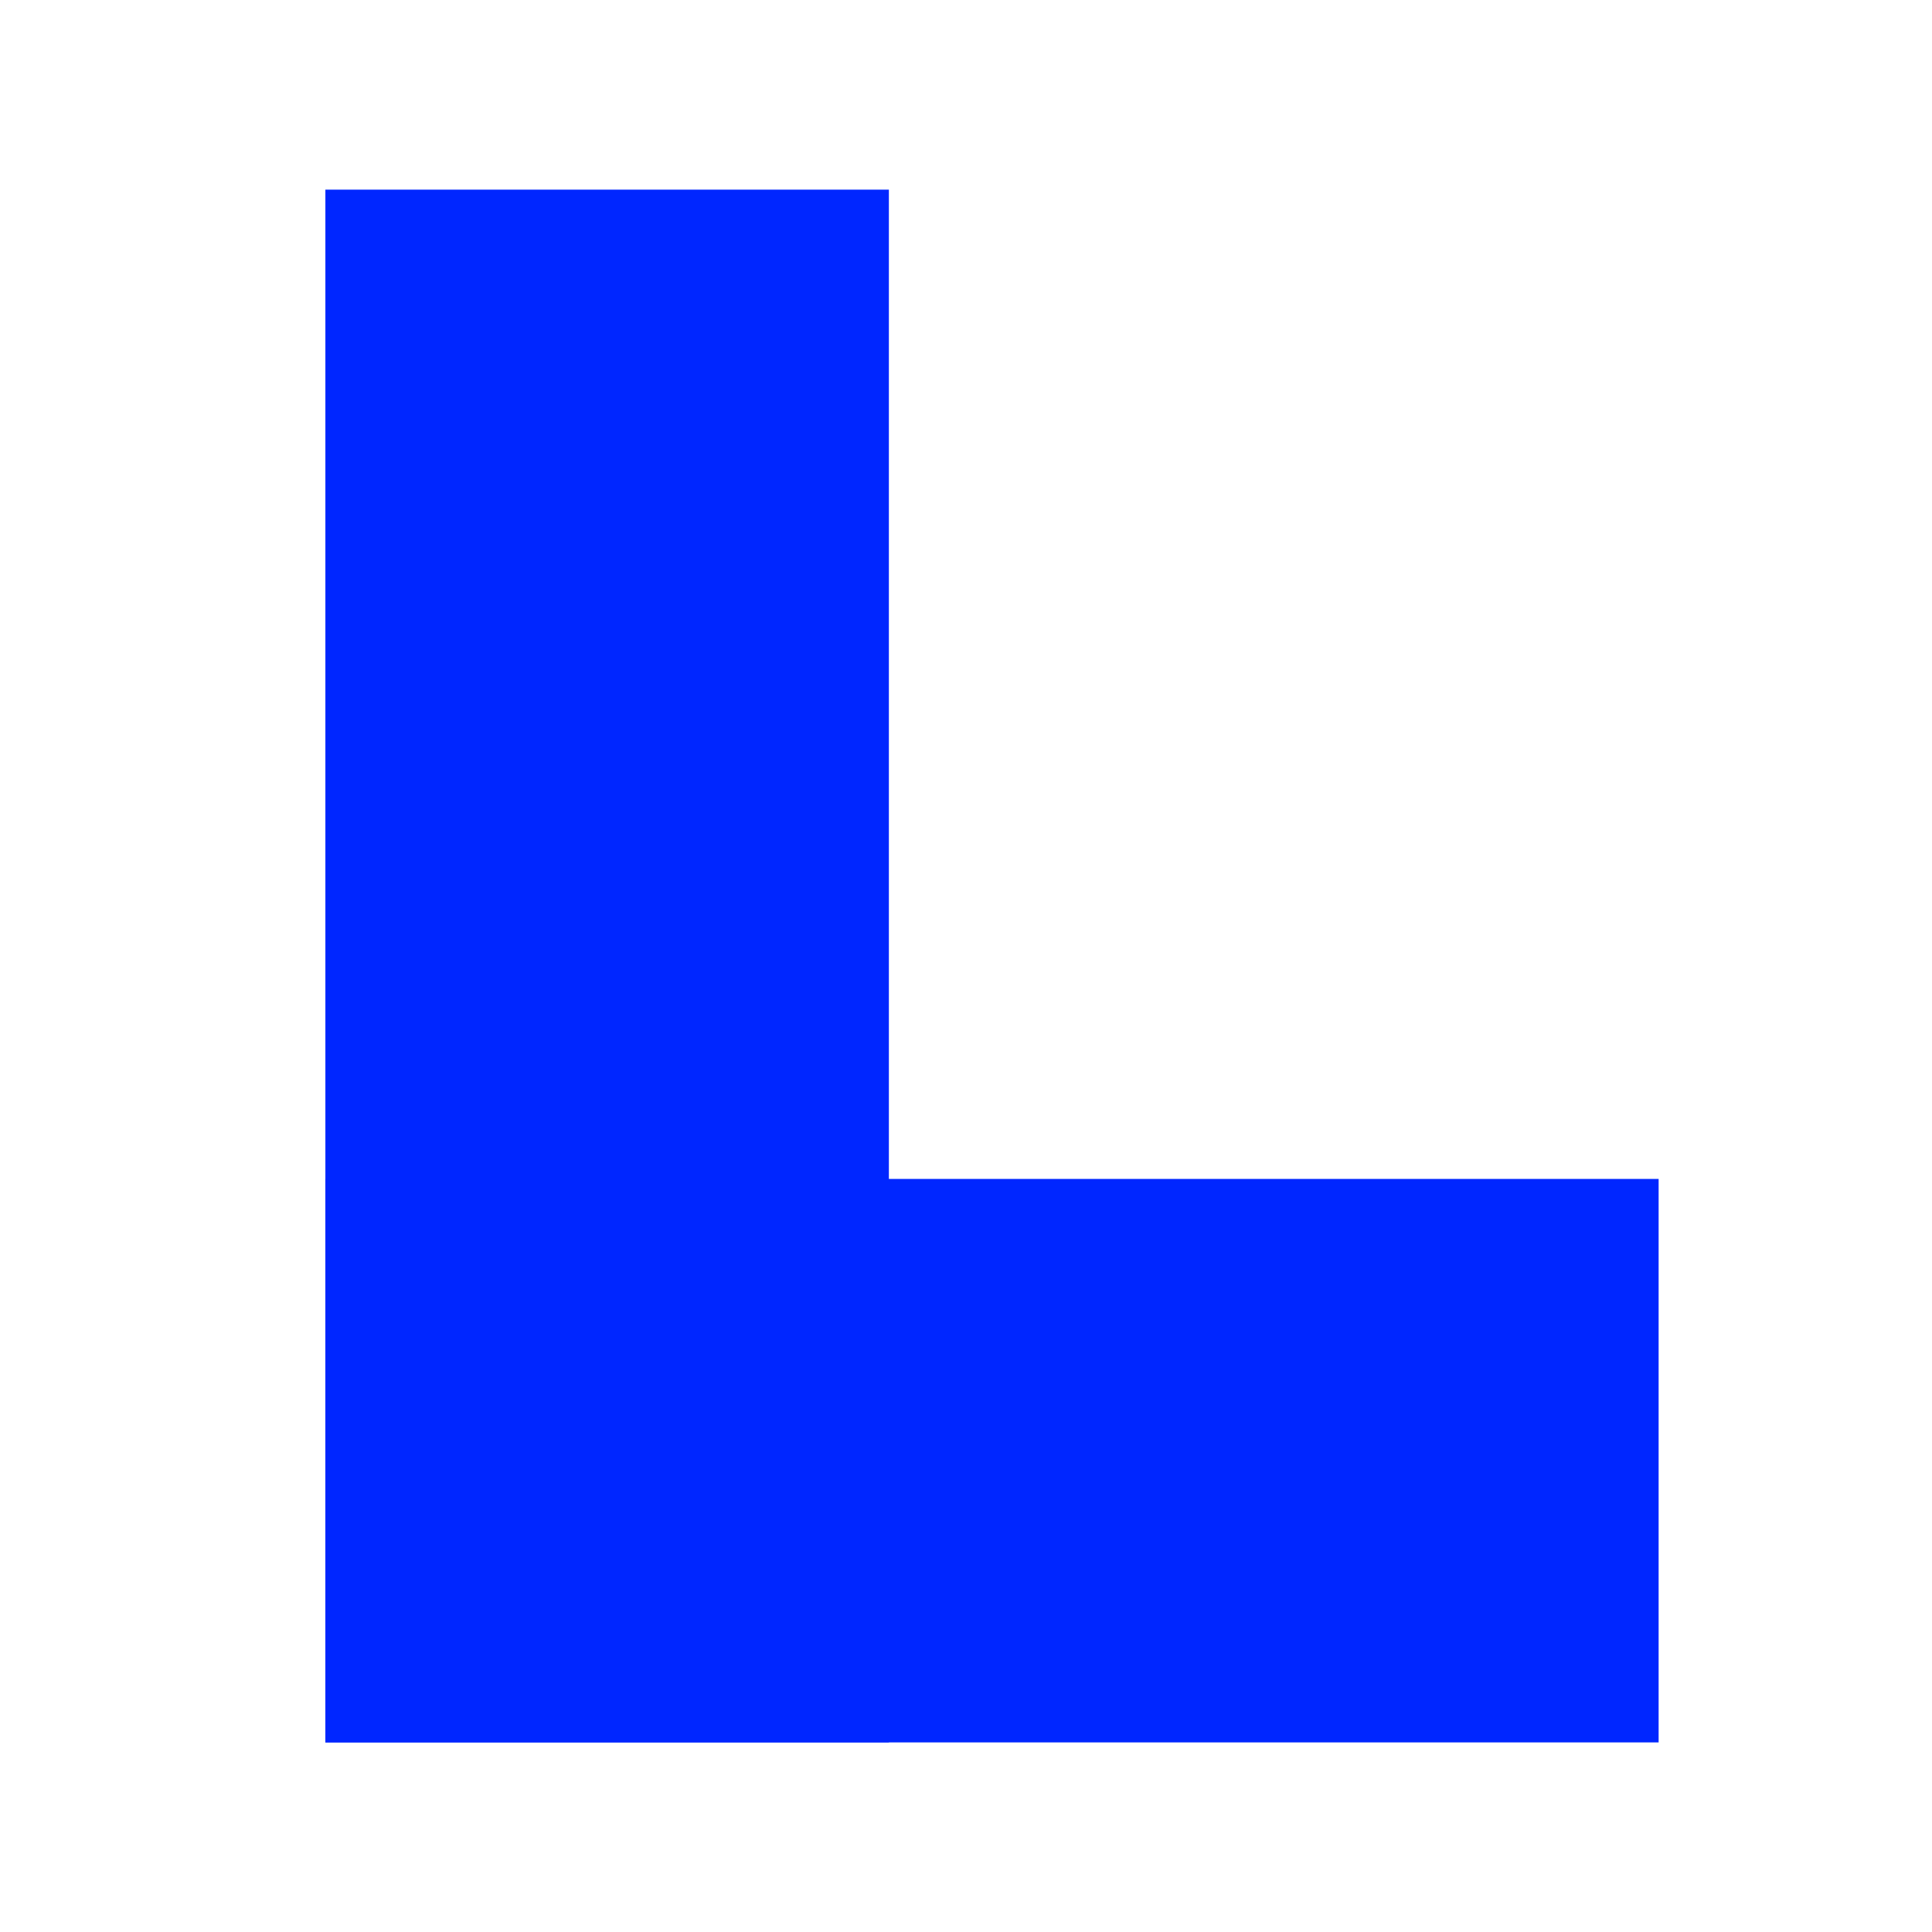
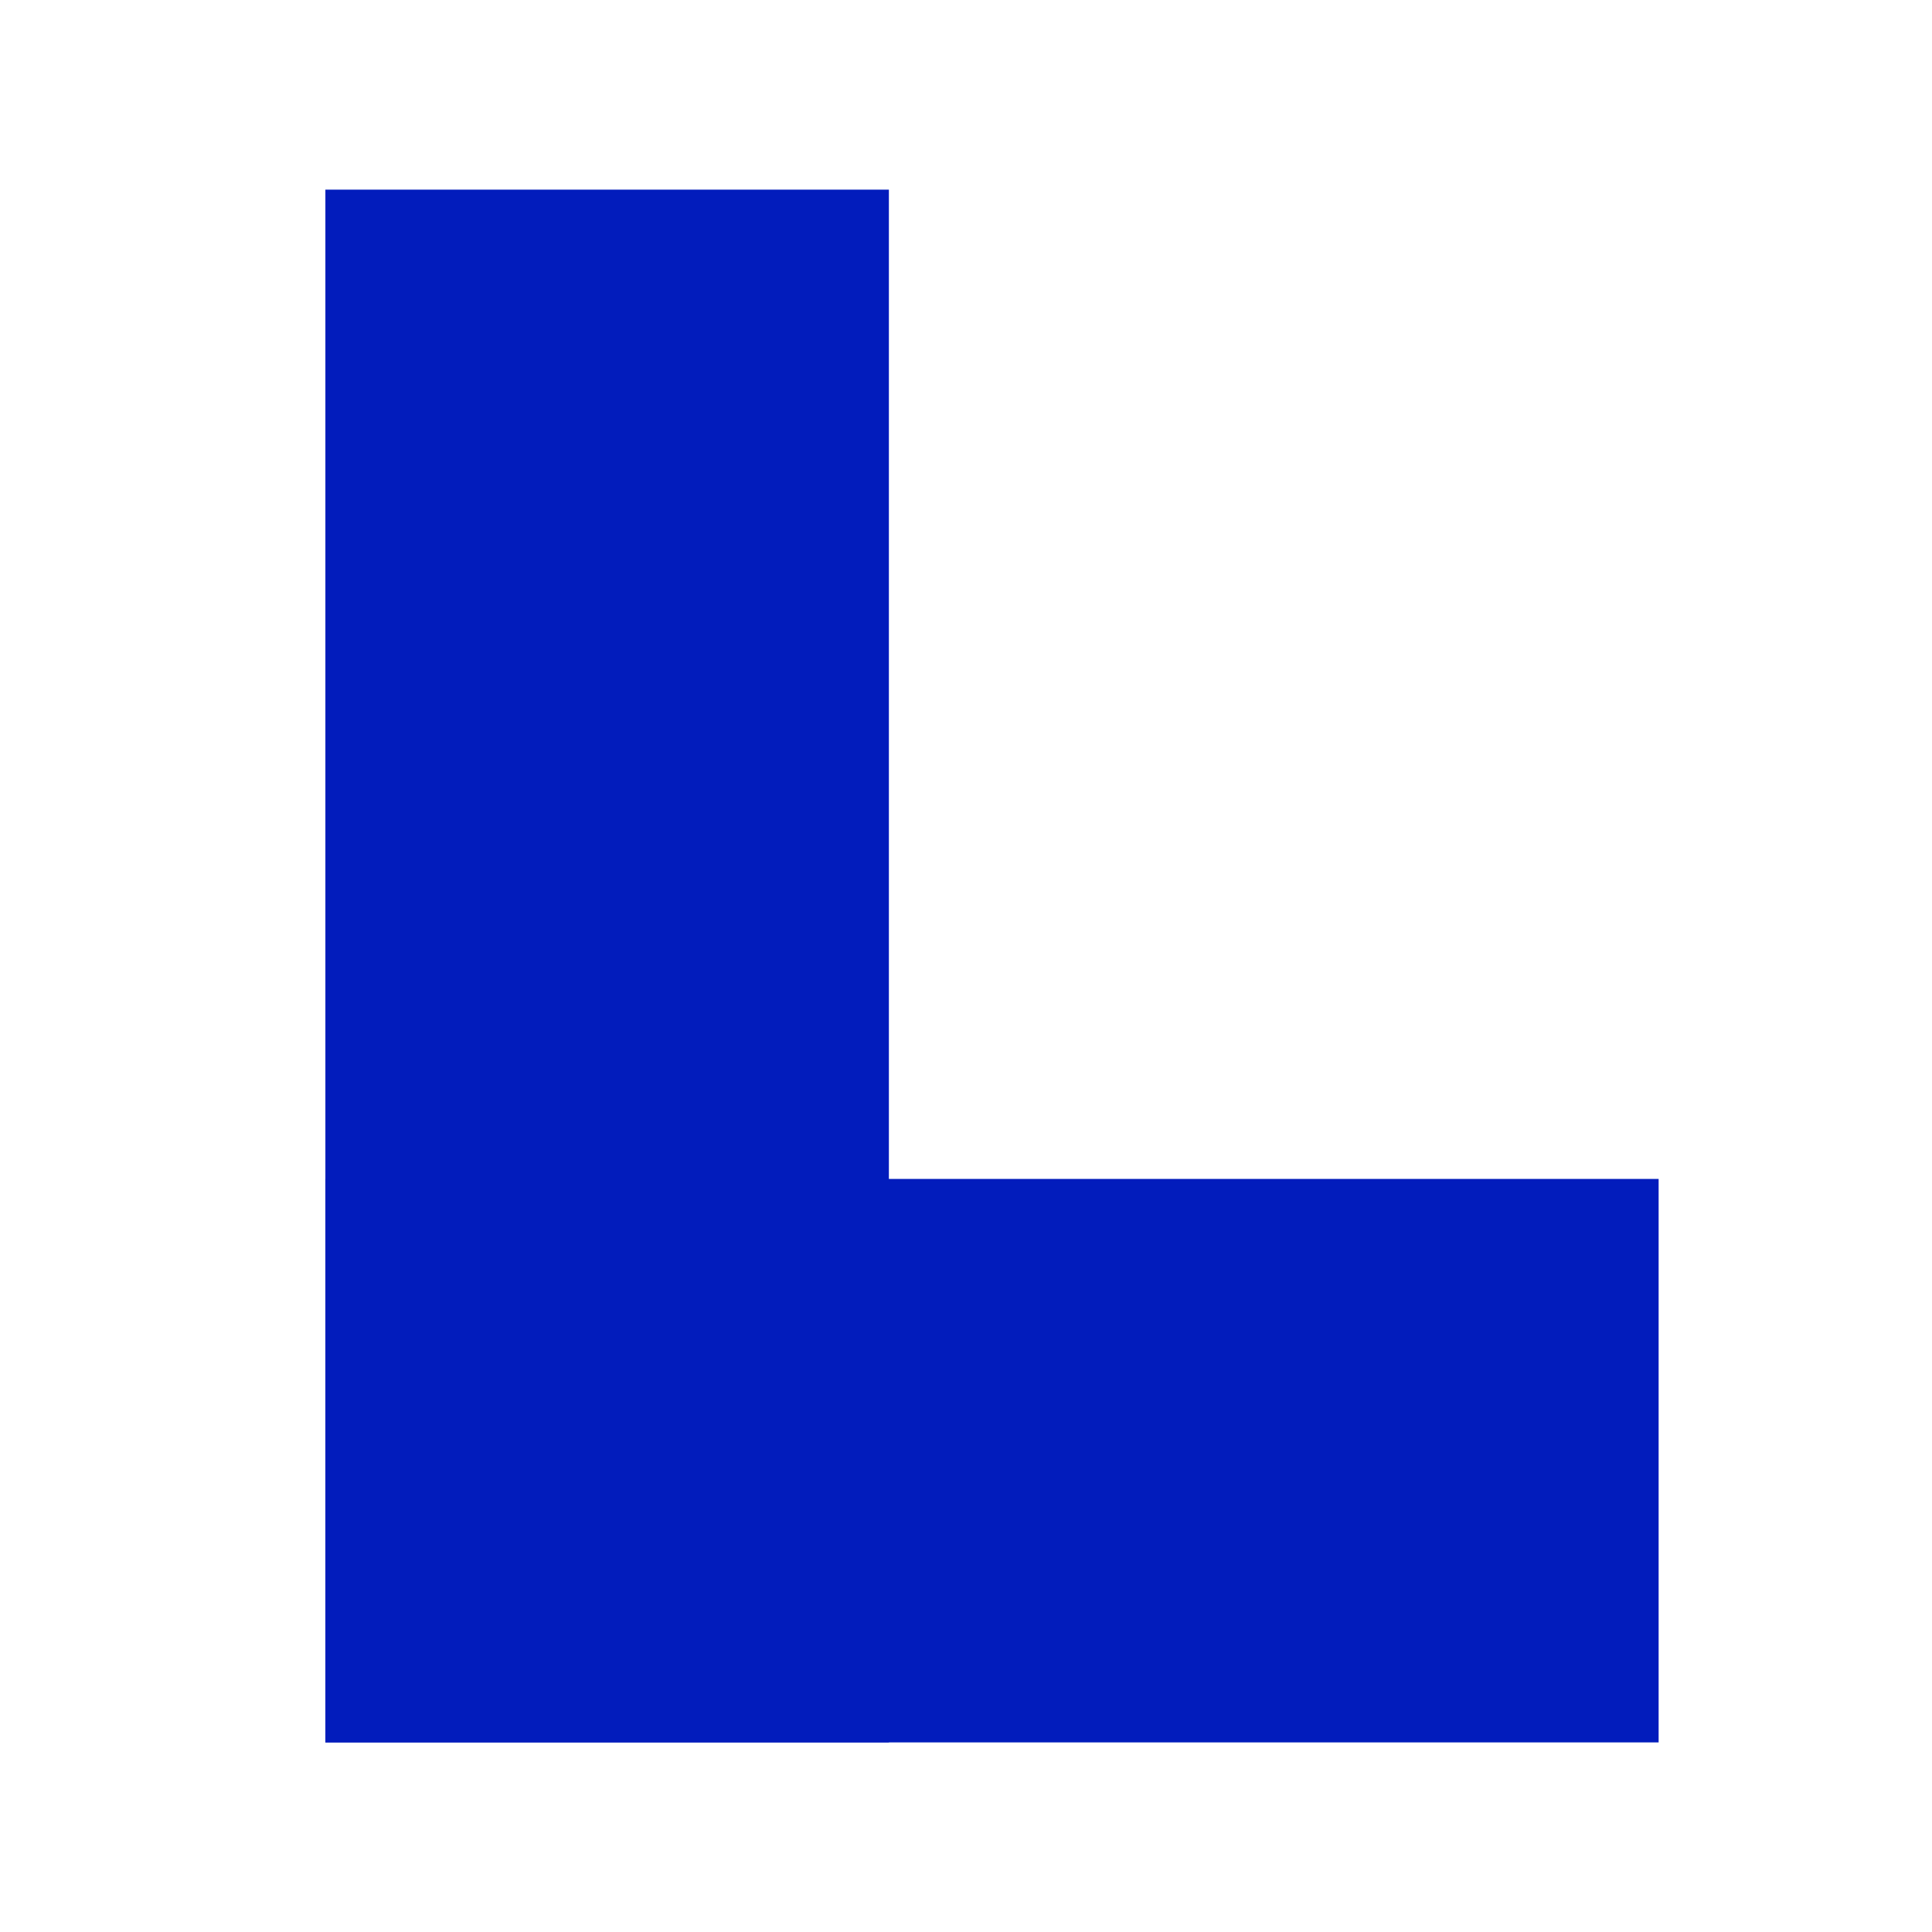
<svg xmlns="http://www.w3.org/2000/svg" enable-background="new 0 0 24 24" height="24" viewBox="0 0 24 24" width="24">
-   <g fill="none" stroke="#0026ff" stroke-linecap="square" stroke-linejoin="round" stroke-width="7">
-     <path d="m7.542 5.856v12.289" fill="#0026ff" stroke="#0026ff" />
-     <path d="m7.542 18.145h9.562" fill="#0026ff" stroke="#0026ff" />
+   <g fill="none" stroke="#021cbc" stroke-linecap="square" stroke-linejoin="round" stroke-width="7">
+     <path d="m7.542 5.856v12.289" fill="#021cbc" stroke="#021cbc" />
+     <path d="m7.542 18.145h9.562" fill="#021cbc" stroke="#021cbc" />
  </g>
</svg>
